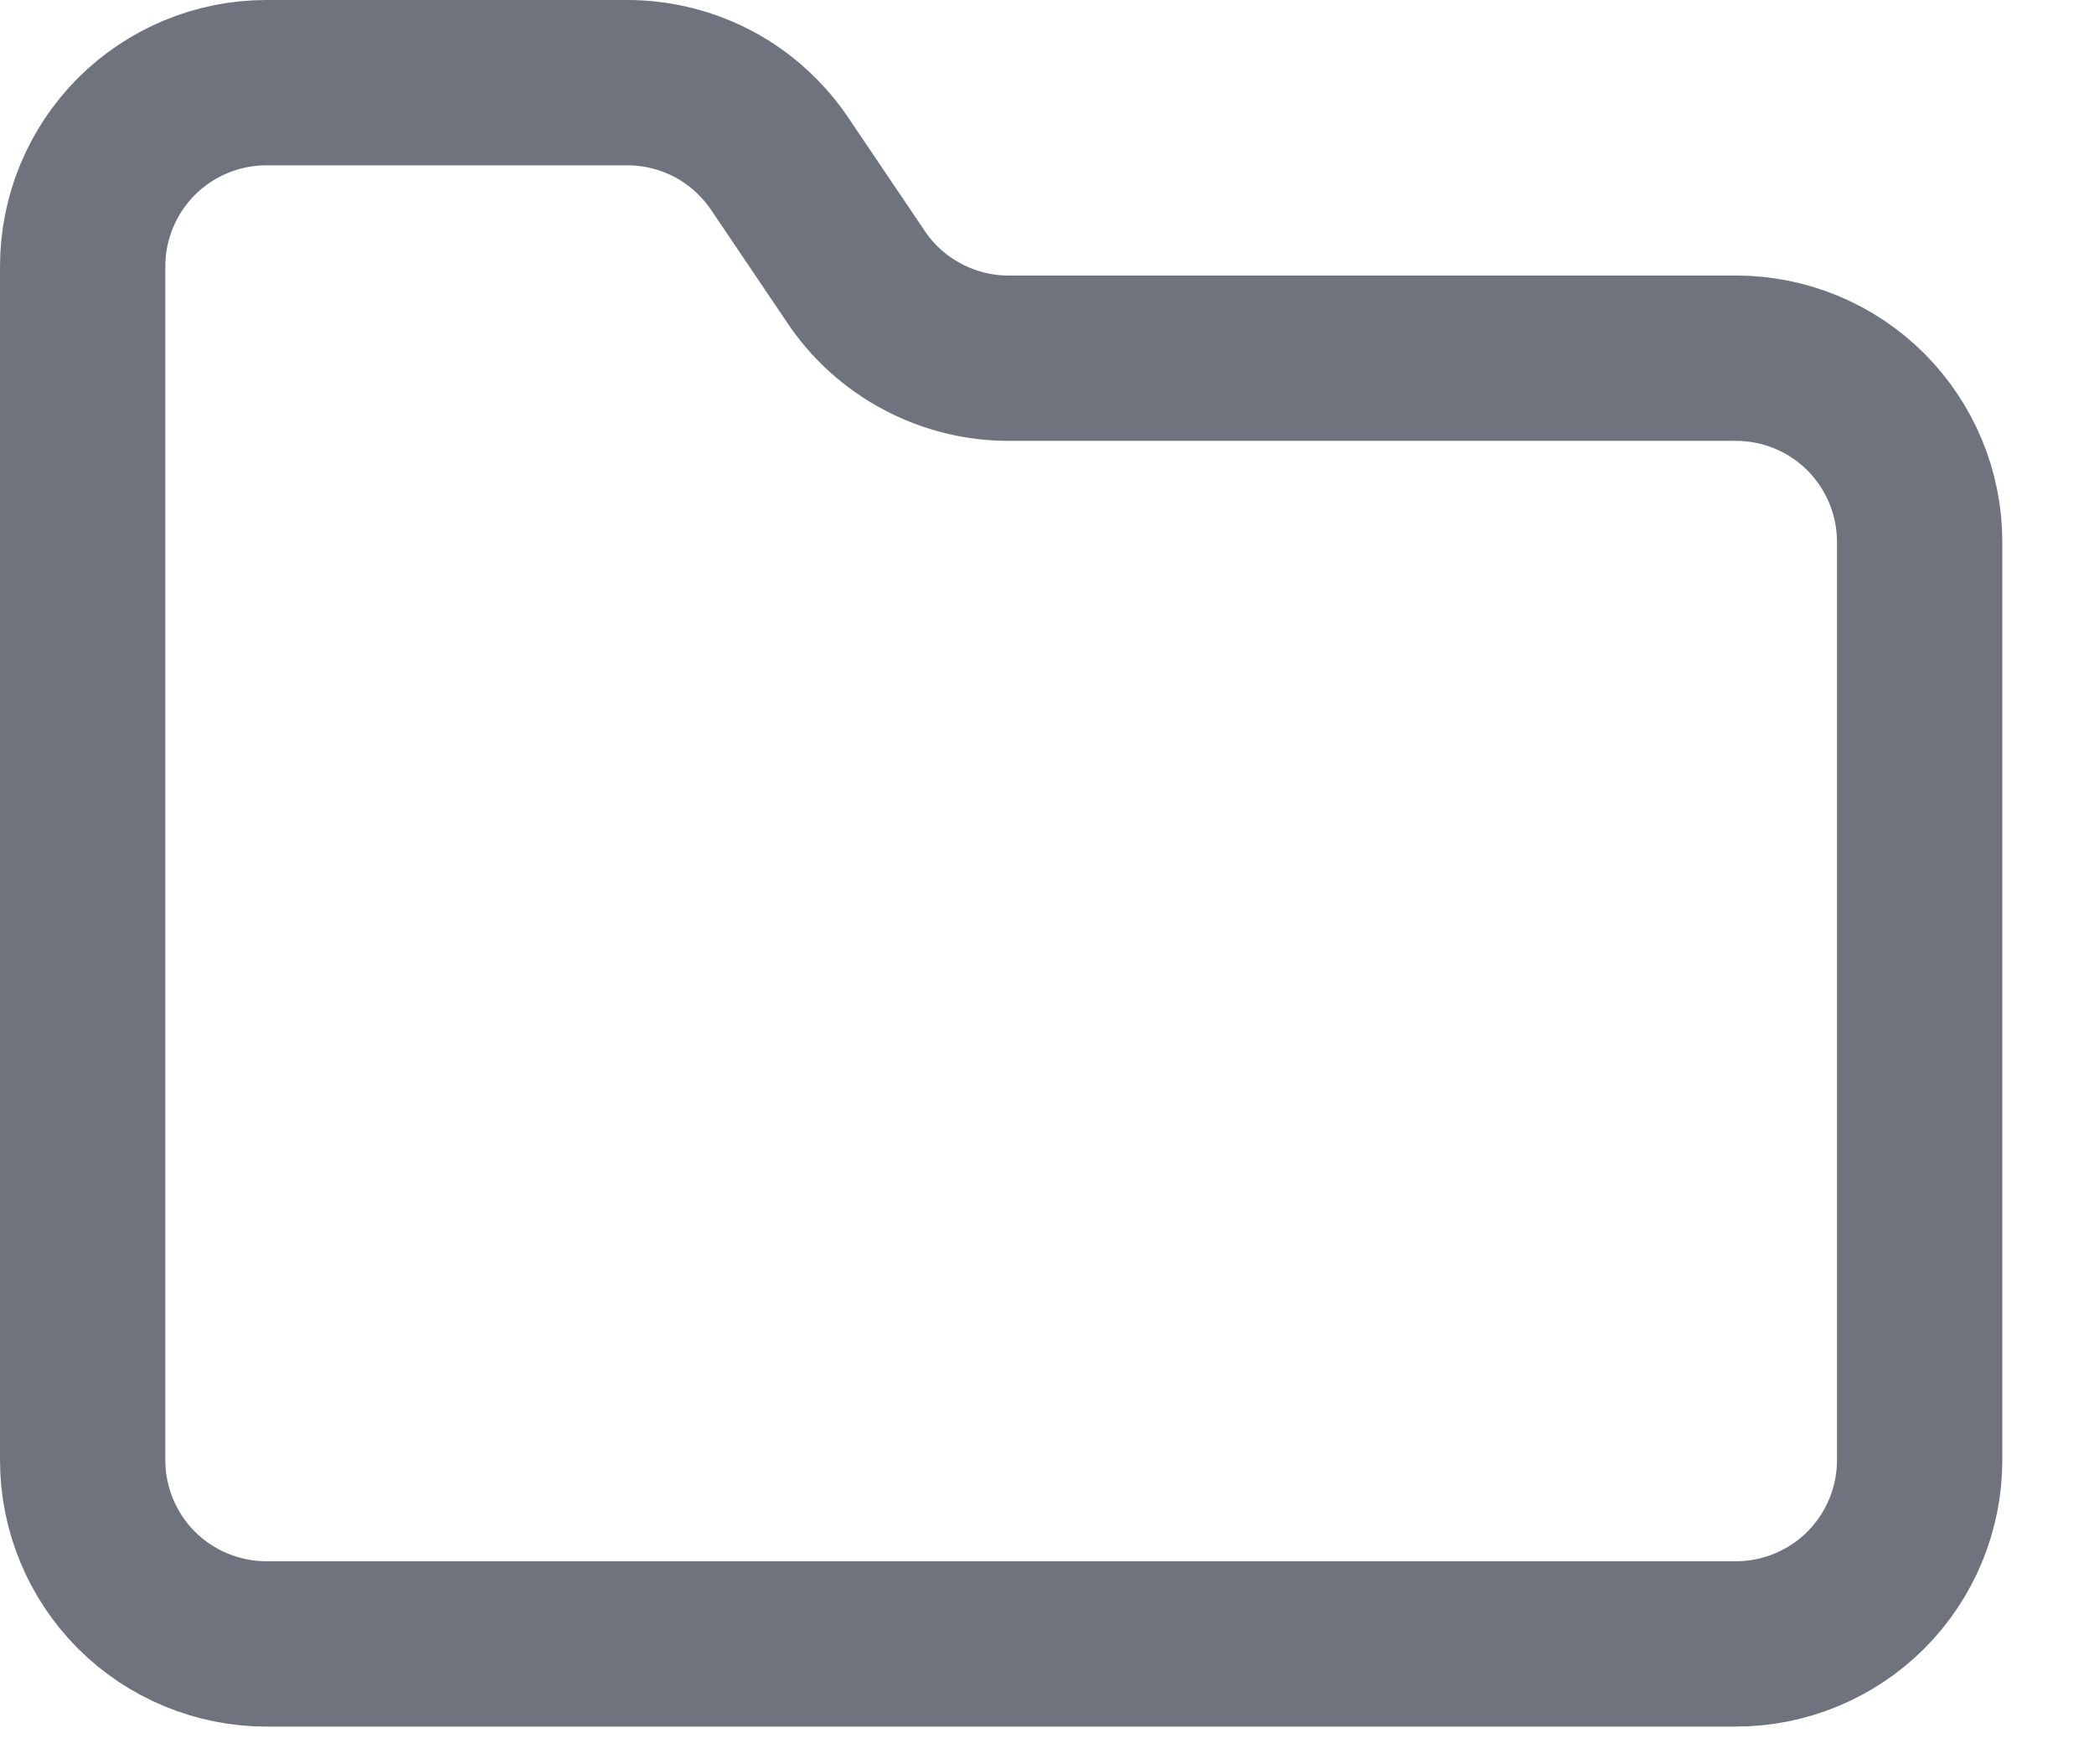
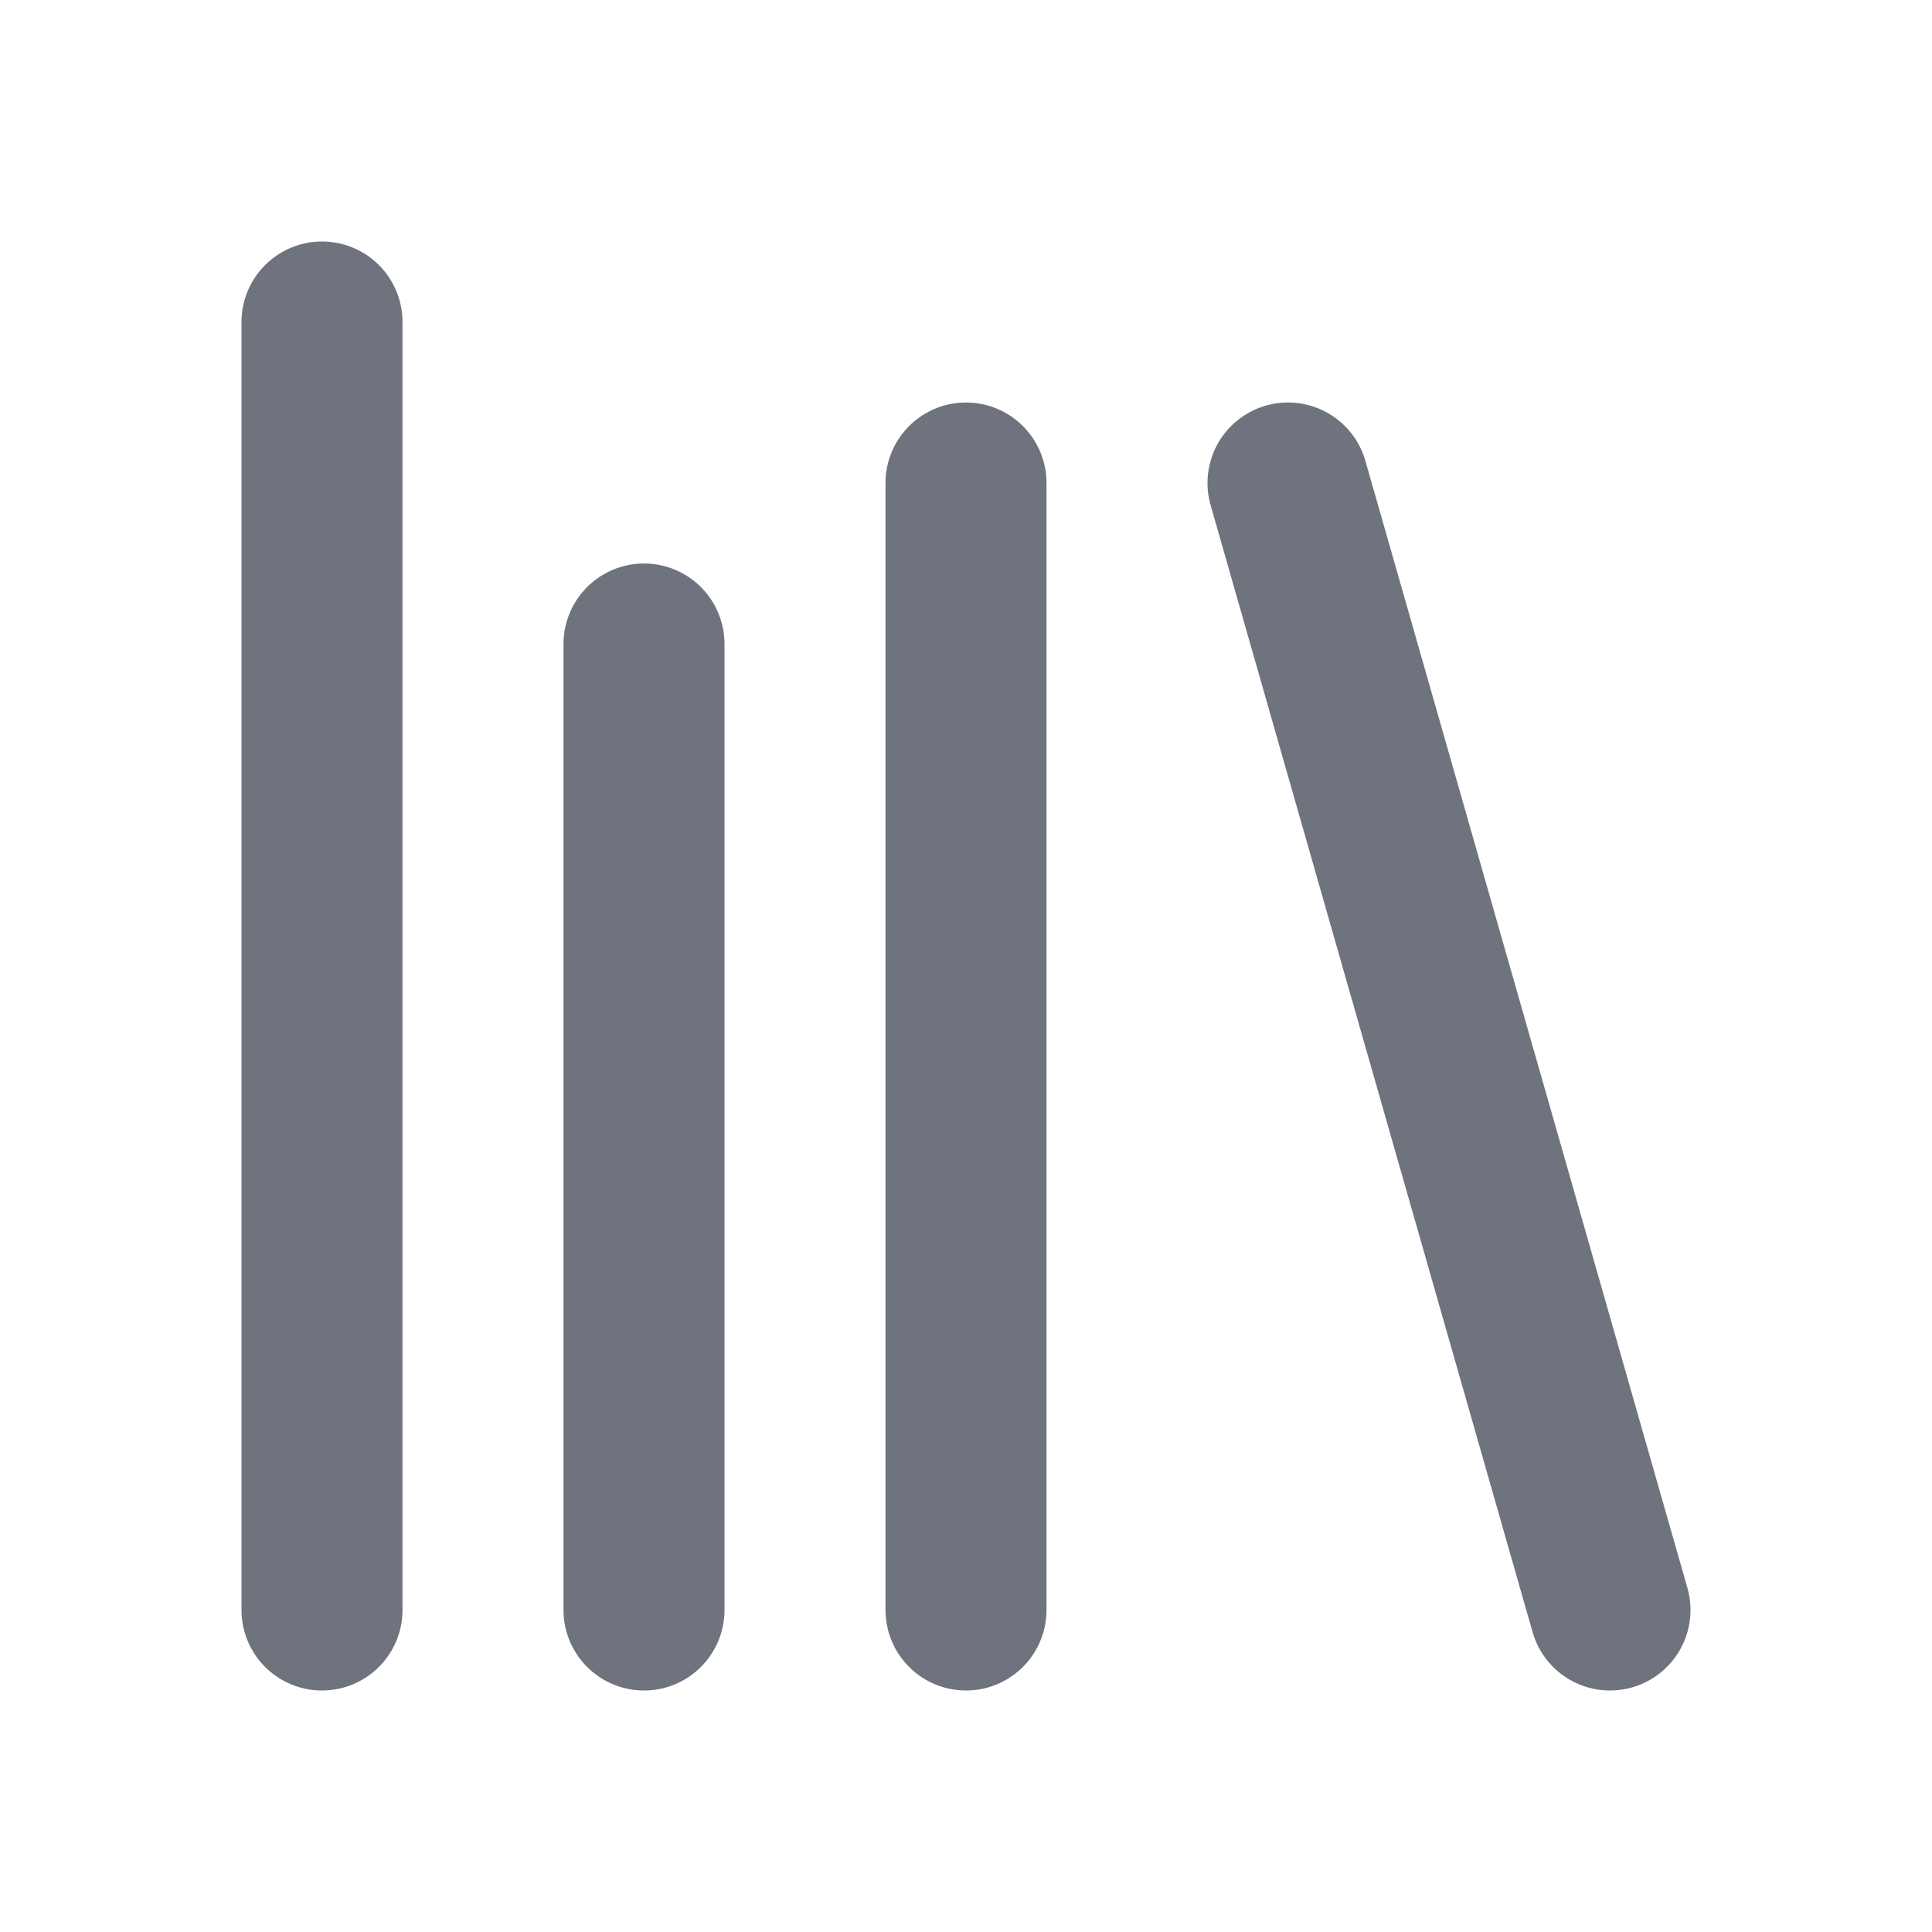
- <svg xmlns="http://www.w3.org/2000/svg" width="19" height="16" viewBox="0 0 19 16" fill="none">
-   <path d="M16.93 14.428C16.617 14.74 16.193 14.916 15.751 14.916H2.417C1.975 14.916 1.551 14.74 1.238 14.428C0.926 14.115 0.75 13.691 0.75 13.249V2.417C0.75 1.975 0.926 1.551 1.238 1.238C1.551 0.926 1.975 0.75 2.417 0.75H5.692C5.968 0.75 6.24 0.819 6.483 0.949C6.725 1.08 6.932 1.27 7.084 1.5L7.759 2.5C7.912 2.733 8.121 2.923 8.368 3.054C8.614 3.185 8.889 3.253 9.167 3.25H15.751C16.193 3.25 16.617 3.425 16.93 3.738C17.242 4.051 17.418 4.474 17.418 4.916V13.249C17.418 13.691 17.242 14.115 16.93 14.428Z" stroke="#6E737D" stroke-width="1.5" stroke-linecap="round" />
+ <svg xmlns="http://www.w3.org/2000/svg" class="lucide lucide-library" width="24" height="24" viewBox="0 0 24 24" fill="none" stroke="#6E737D" stroke-width="2" stroke-linecap="round" stroke-linejoin="round">
+   <path d="m16 6 4 14" />
+   <path d="M12 6v14" />
+   <path d="M8 8v12" />
+   <path d="M4 4v16" />
</svg>
